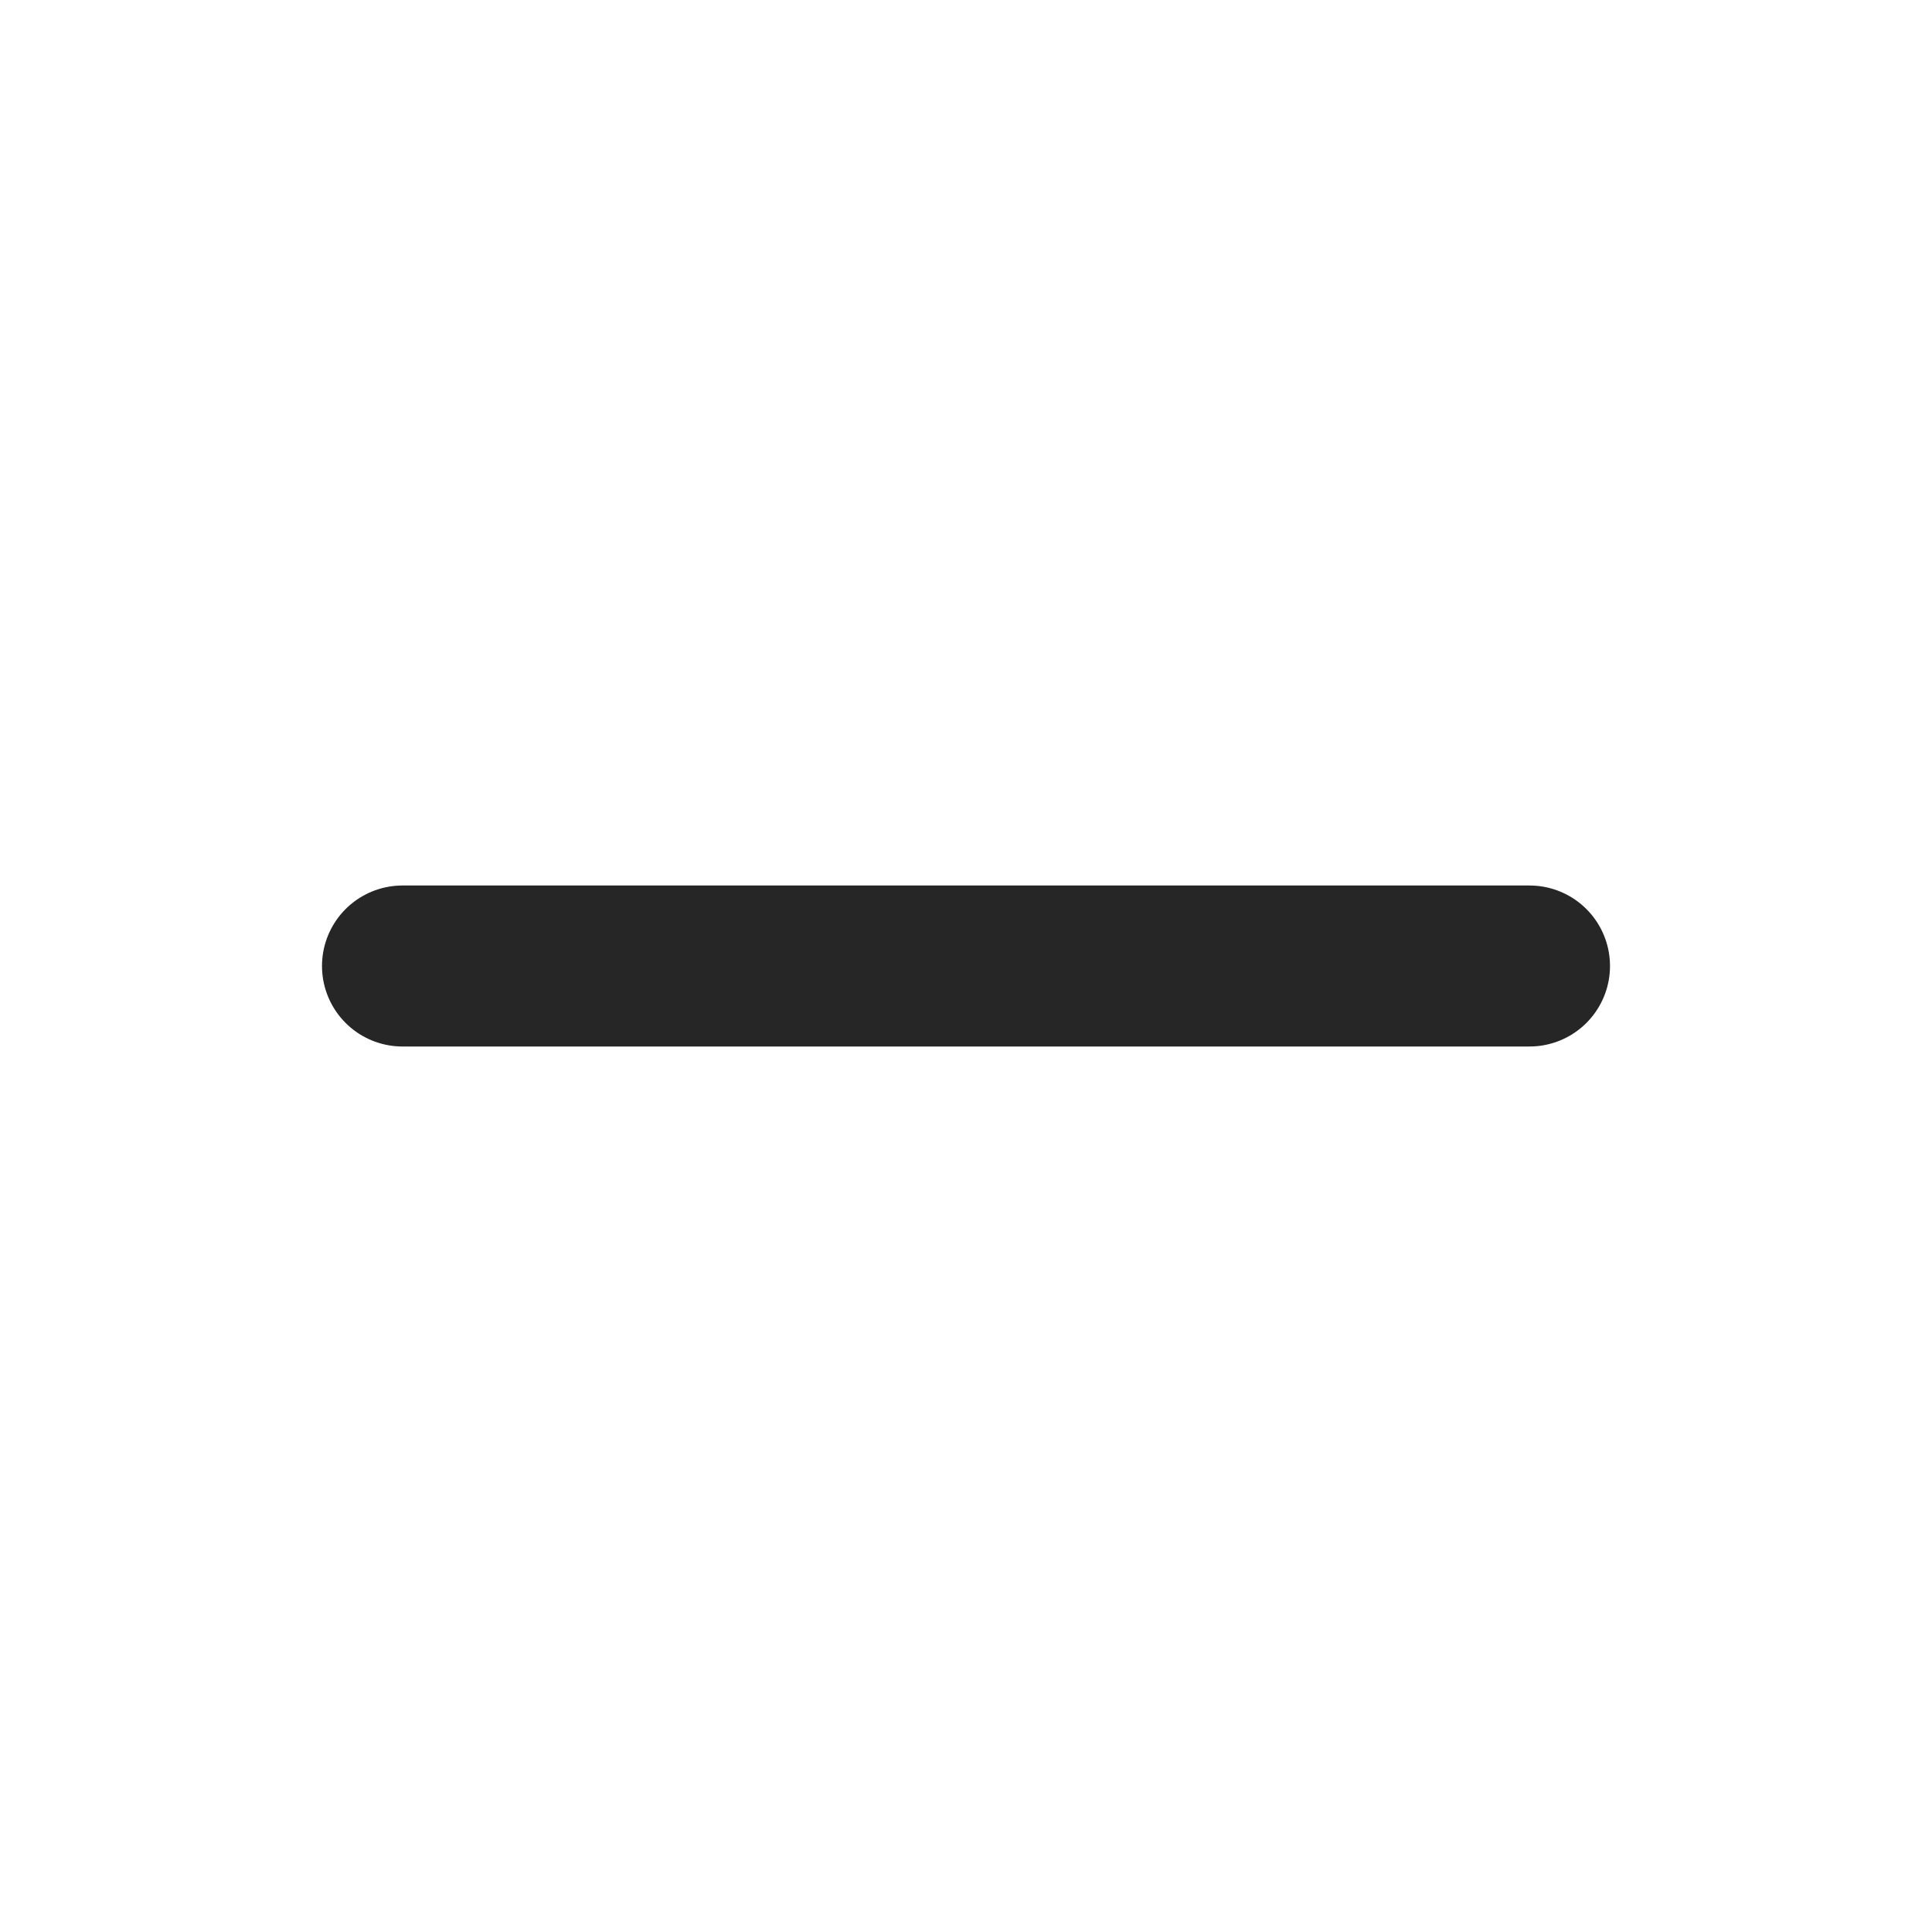
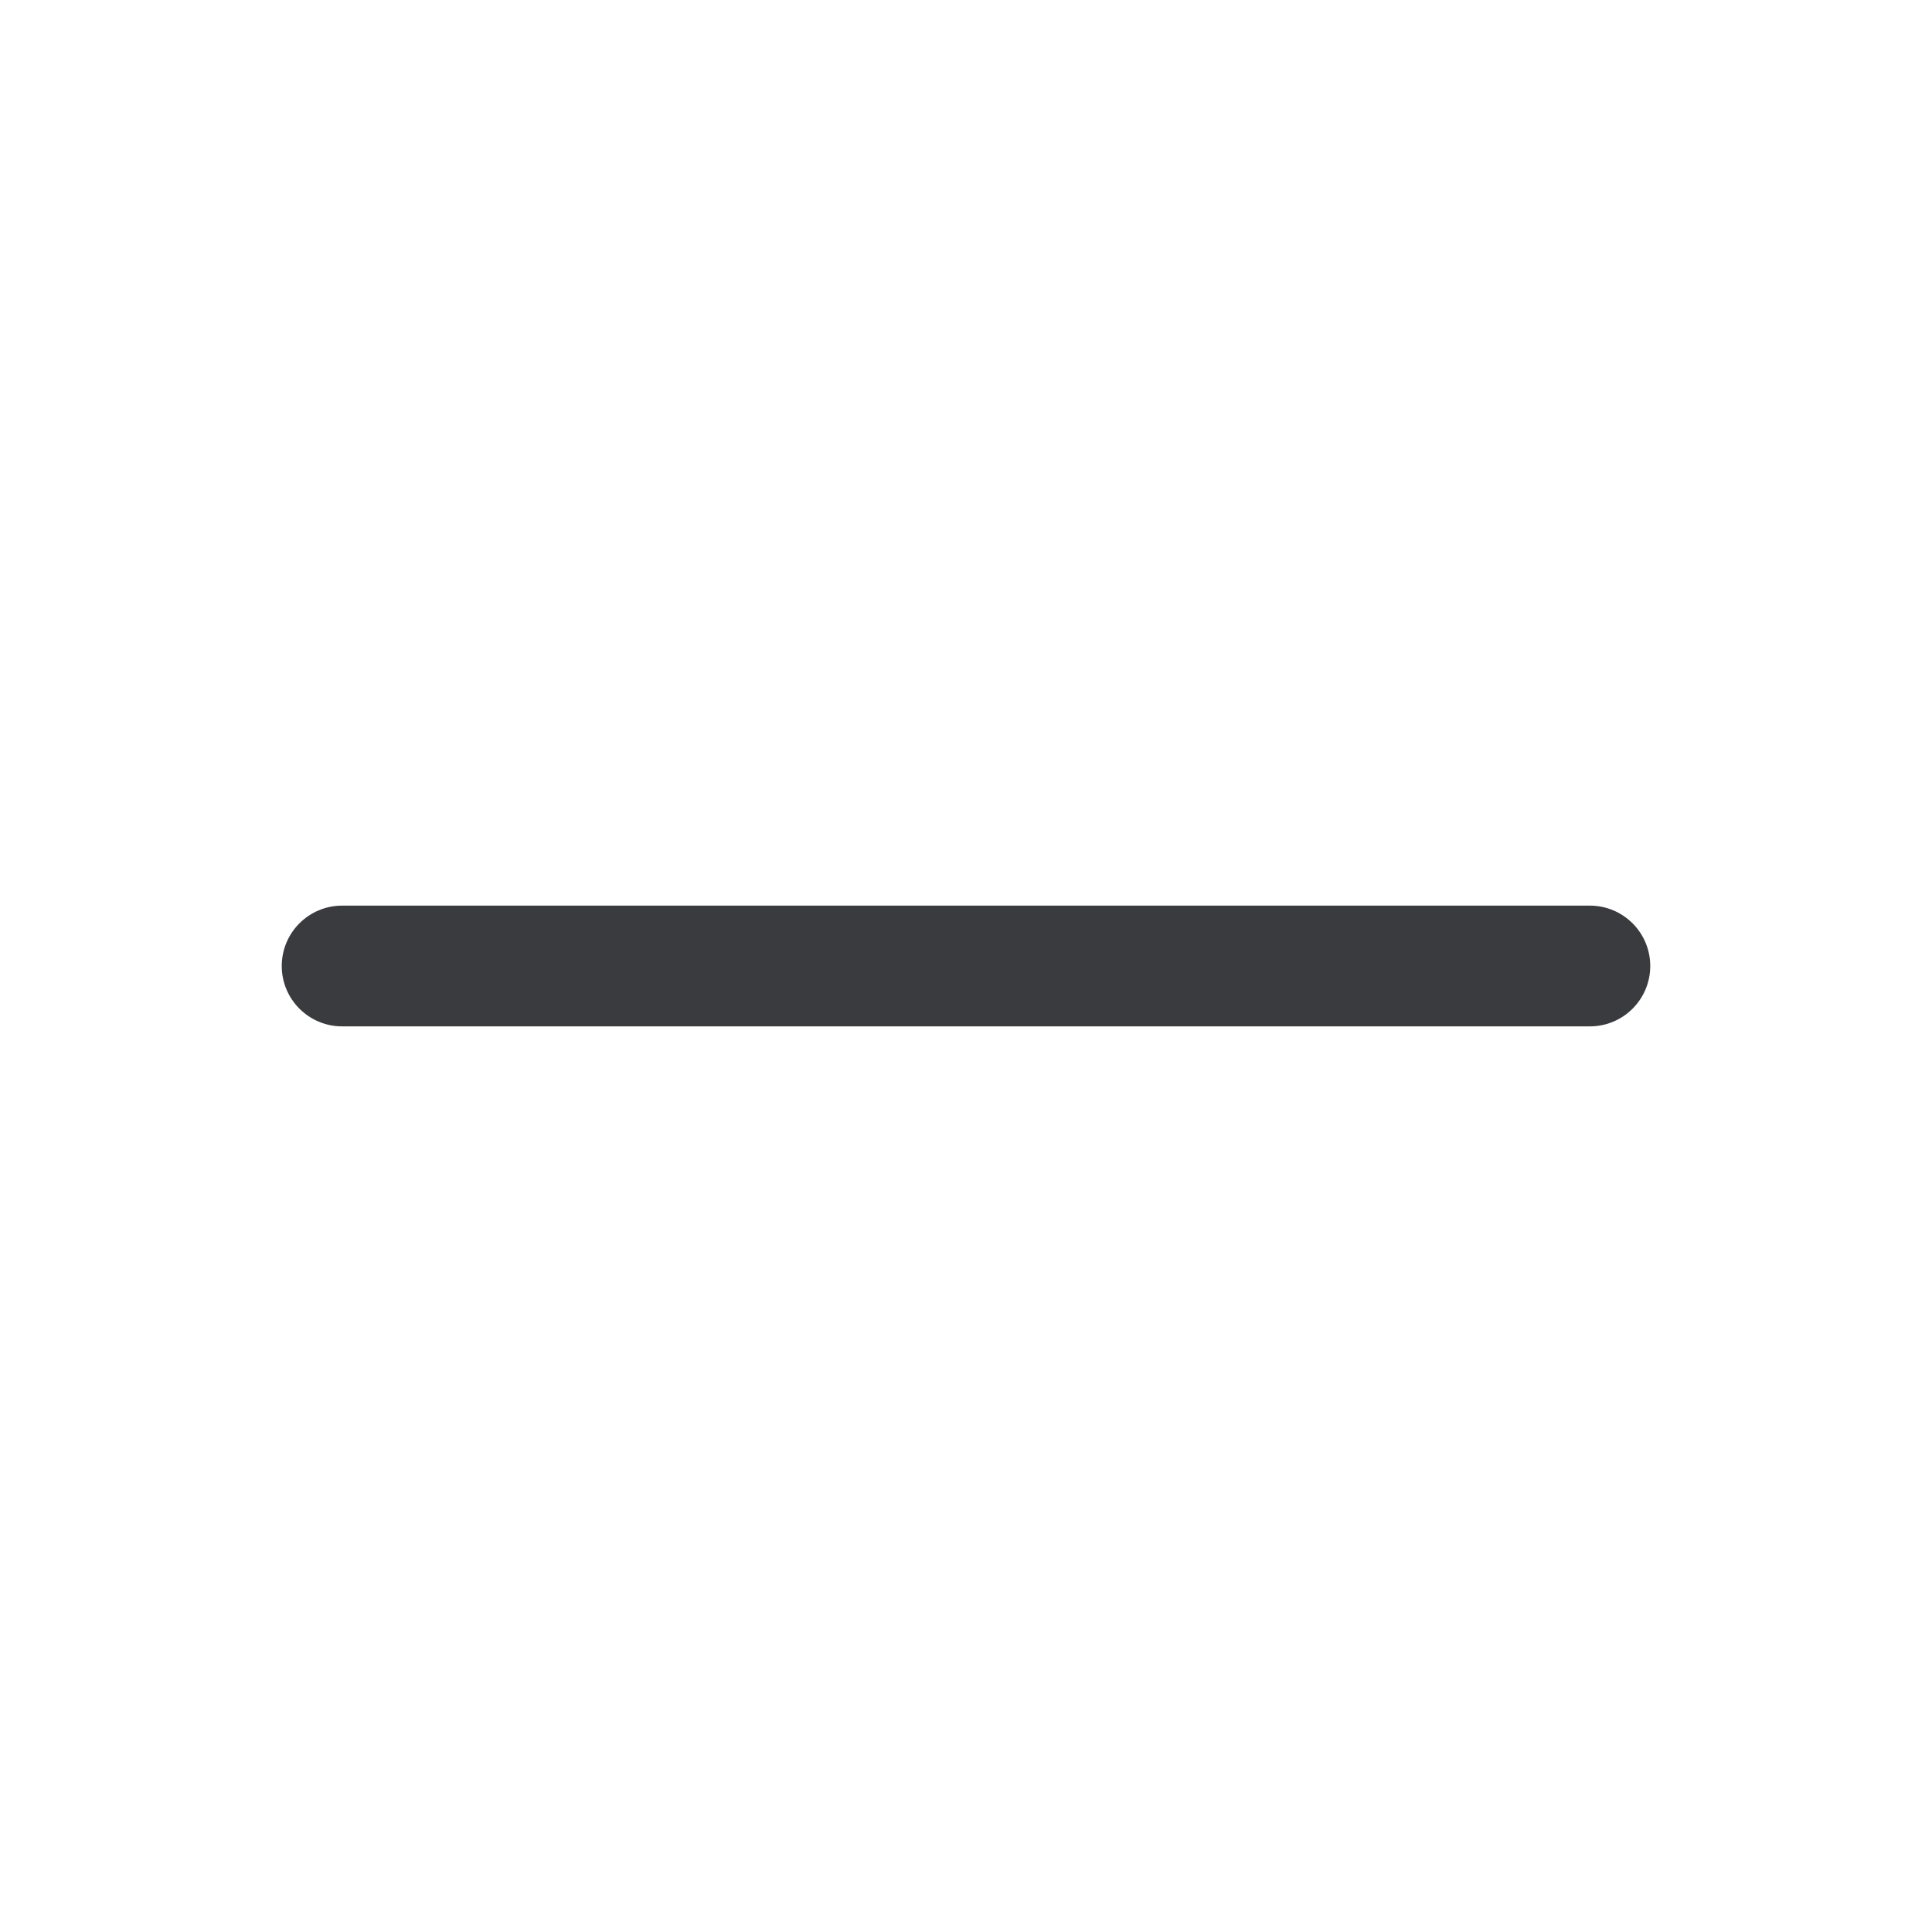
<svg xmlns="http://www.w3.org/2000/svg" width="24" height="24" viewBox="0 0 24 24" fill="none">
-   <path d="M5 12H19" stroke="#262626" stroke-width="2" stroke-linecap="round" stroke-linejoin="round" />
+   <mask id="mask0_3300_18436" style="mask-type:alpha" maskUnits="userSpaceOnUse" x="0" y="0" width="24" height="24">
+     <rect width="24" height="24" fill="#D9D9D9" />
+   </mask>
+   <g mask="url(#mask0_3300_18436)">
+     <path d="M4.25 12.75C3.836 12.75 3.5 12.414 3.5 12C3.5 11.586 3.836 11.25 4.25 11.25H19.75C20.164 11.25 20.5 11.586 20.5 12C20.5 12.414 20.164 12.75 19.75 12.75H4.25Z" fill="#3A3B3F" />
+   </g>
</svg>
